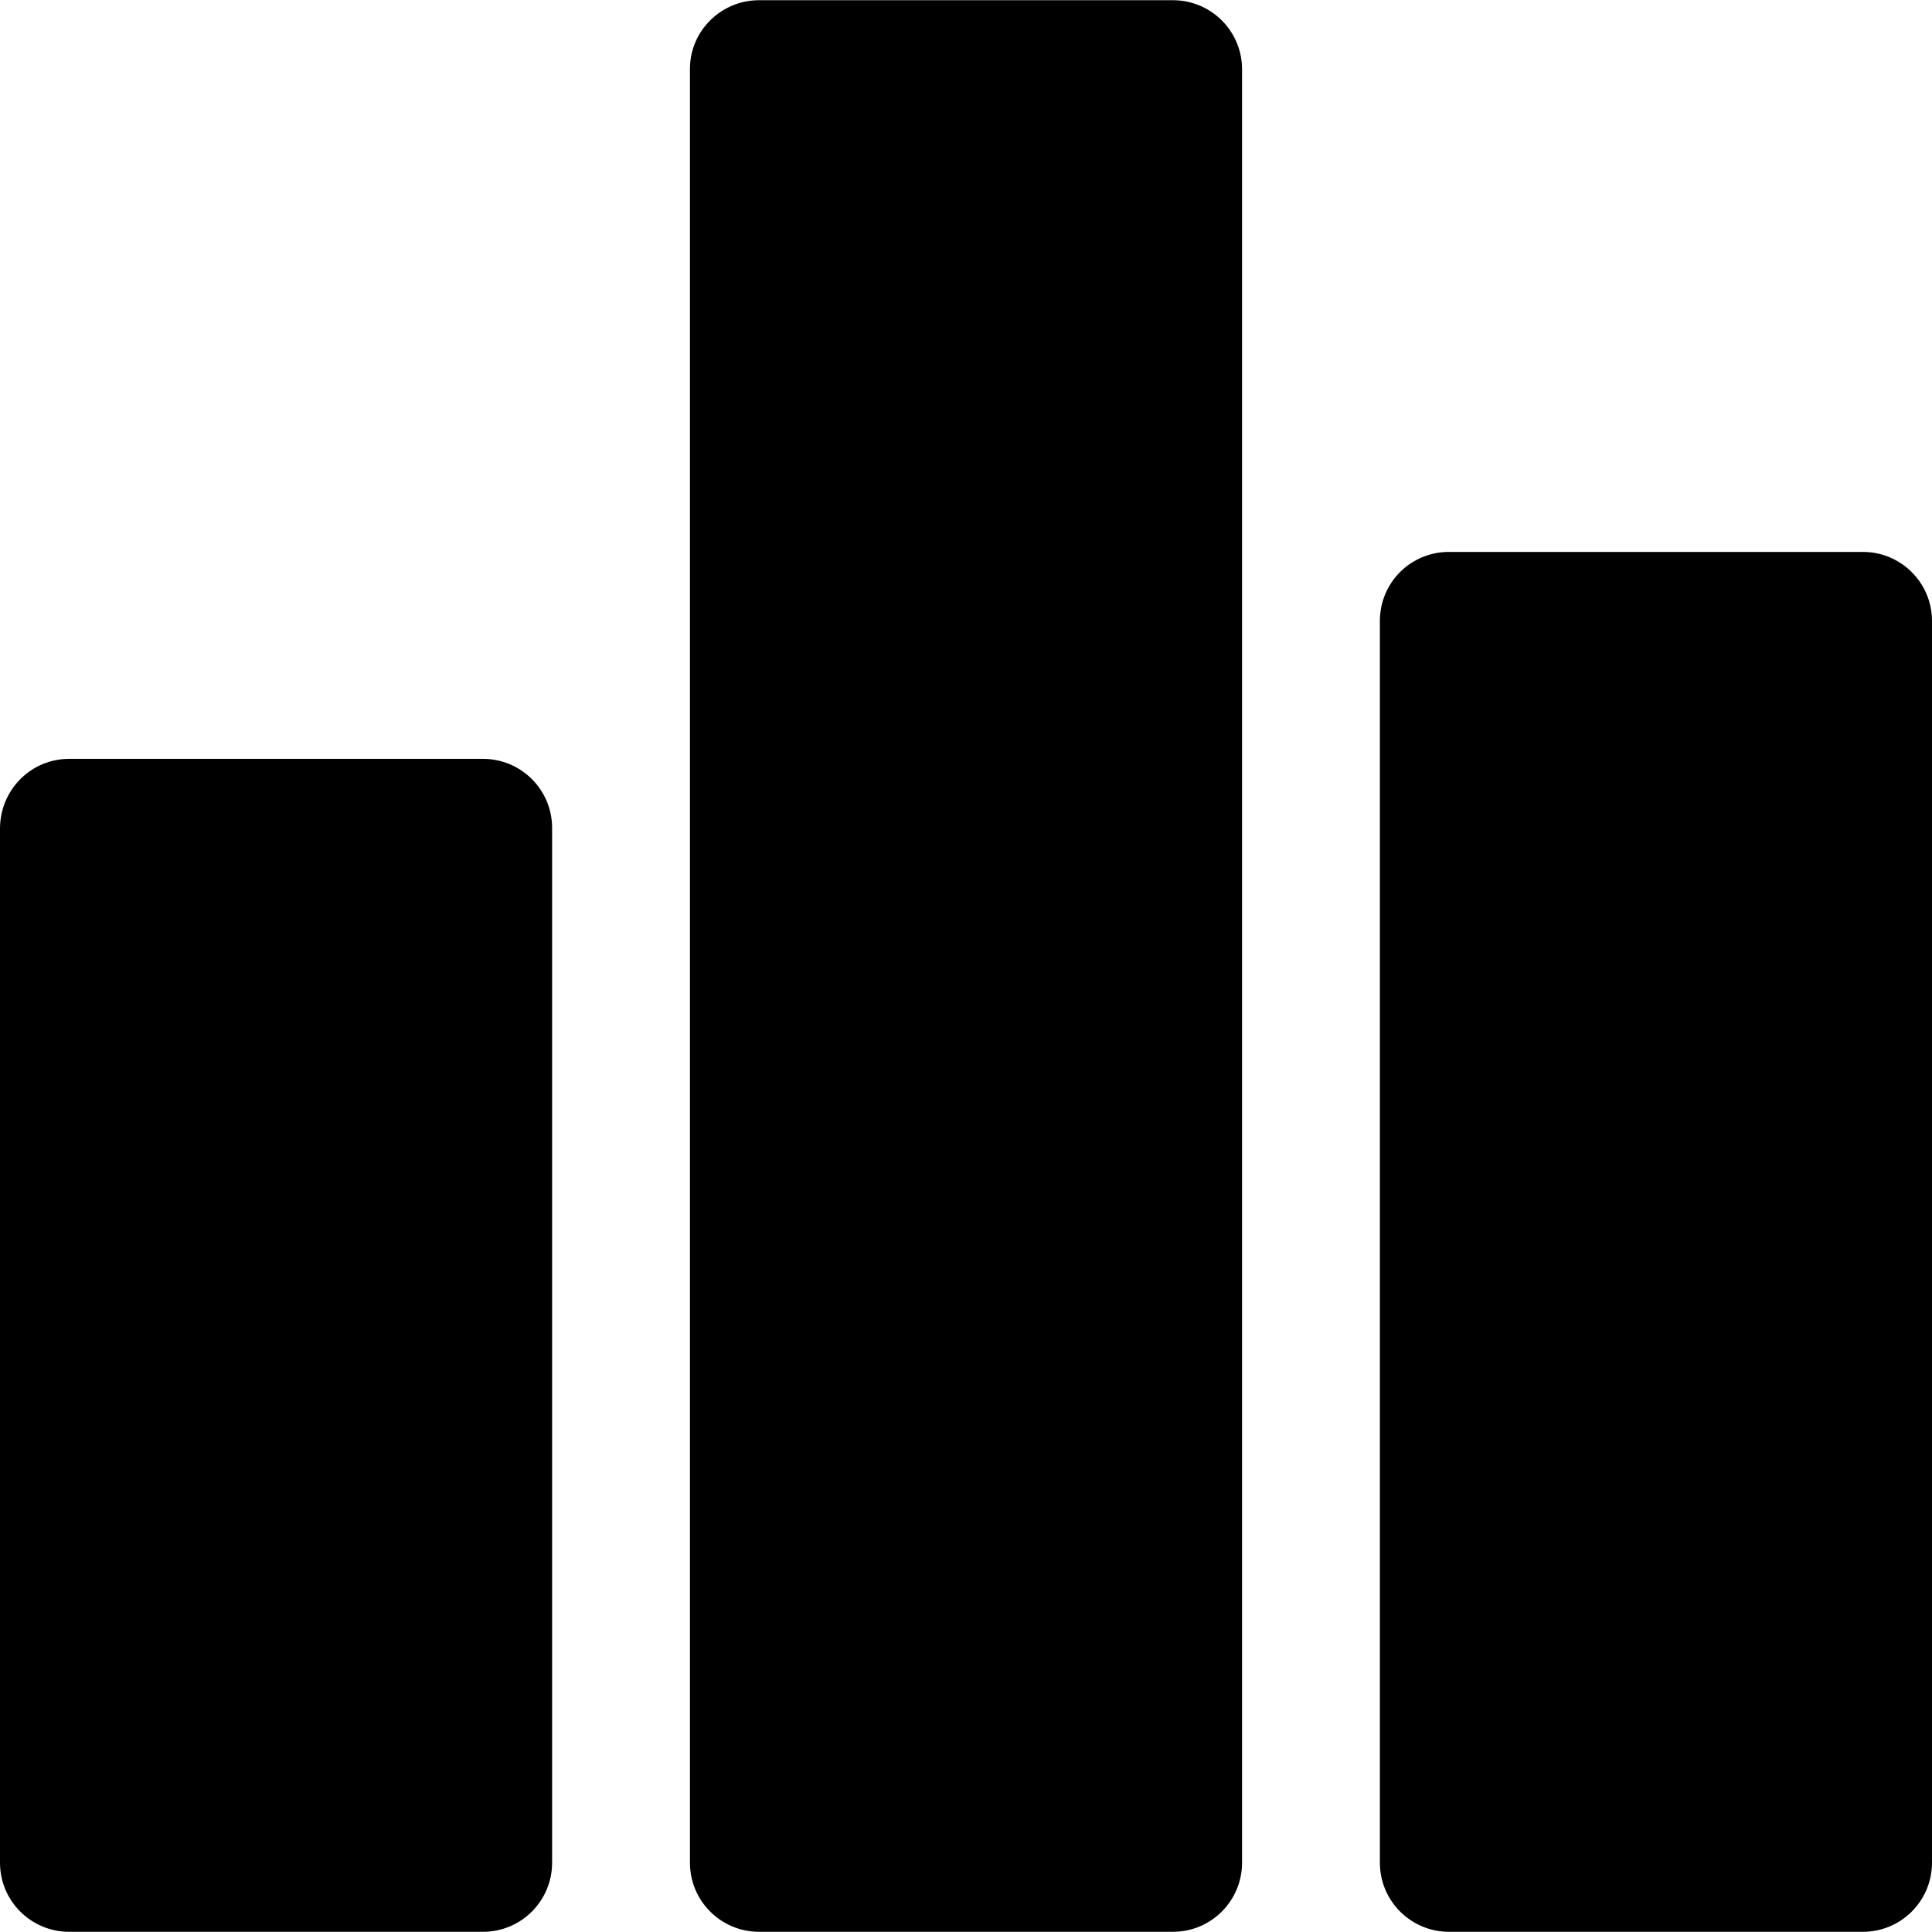
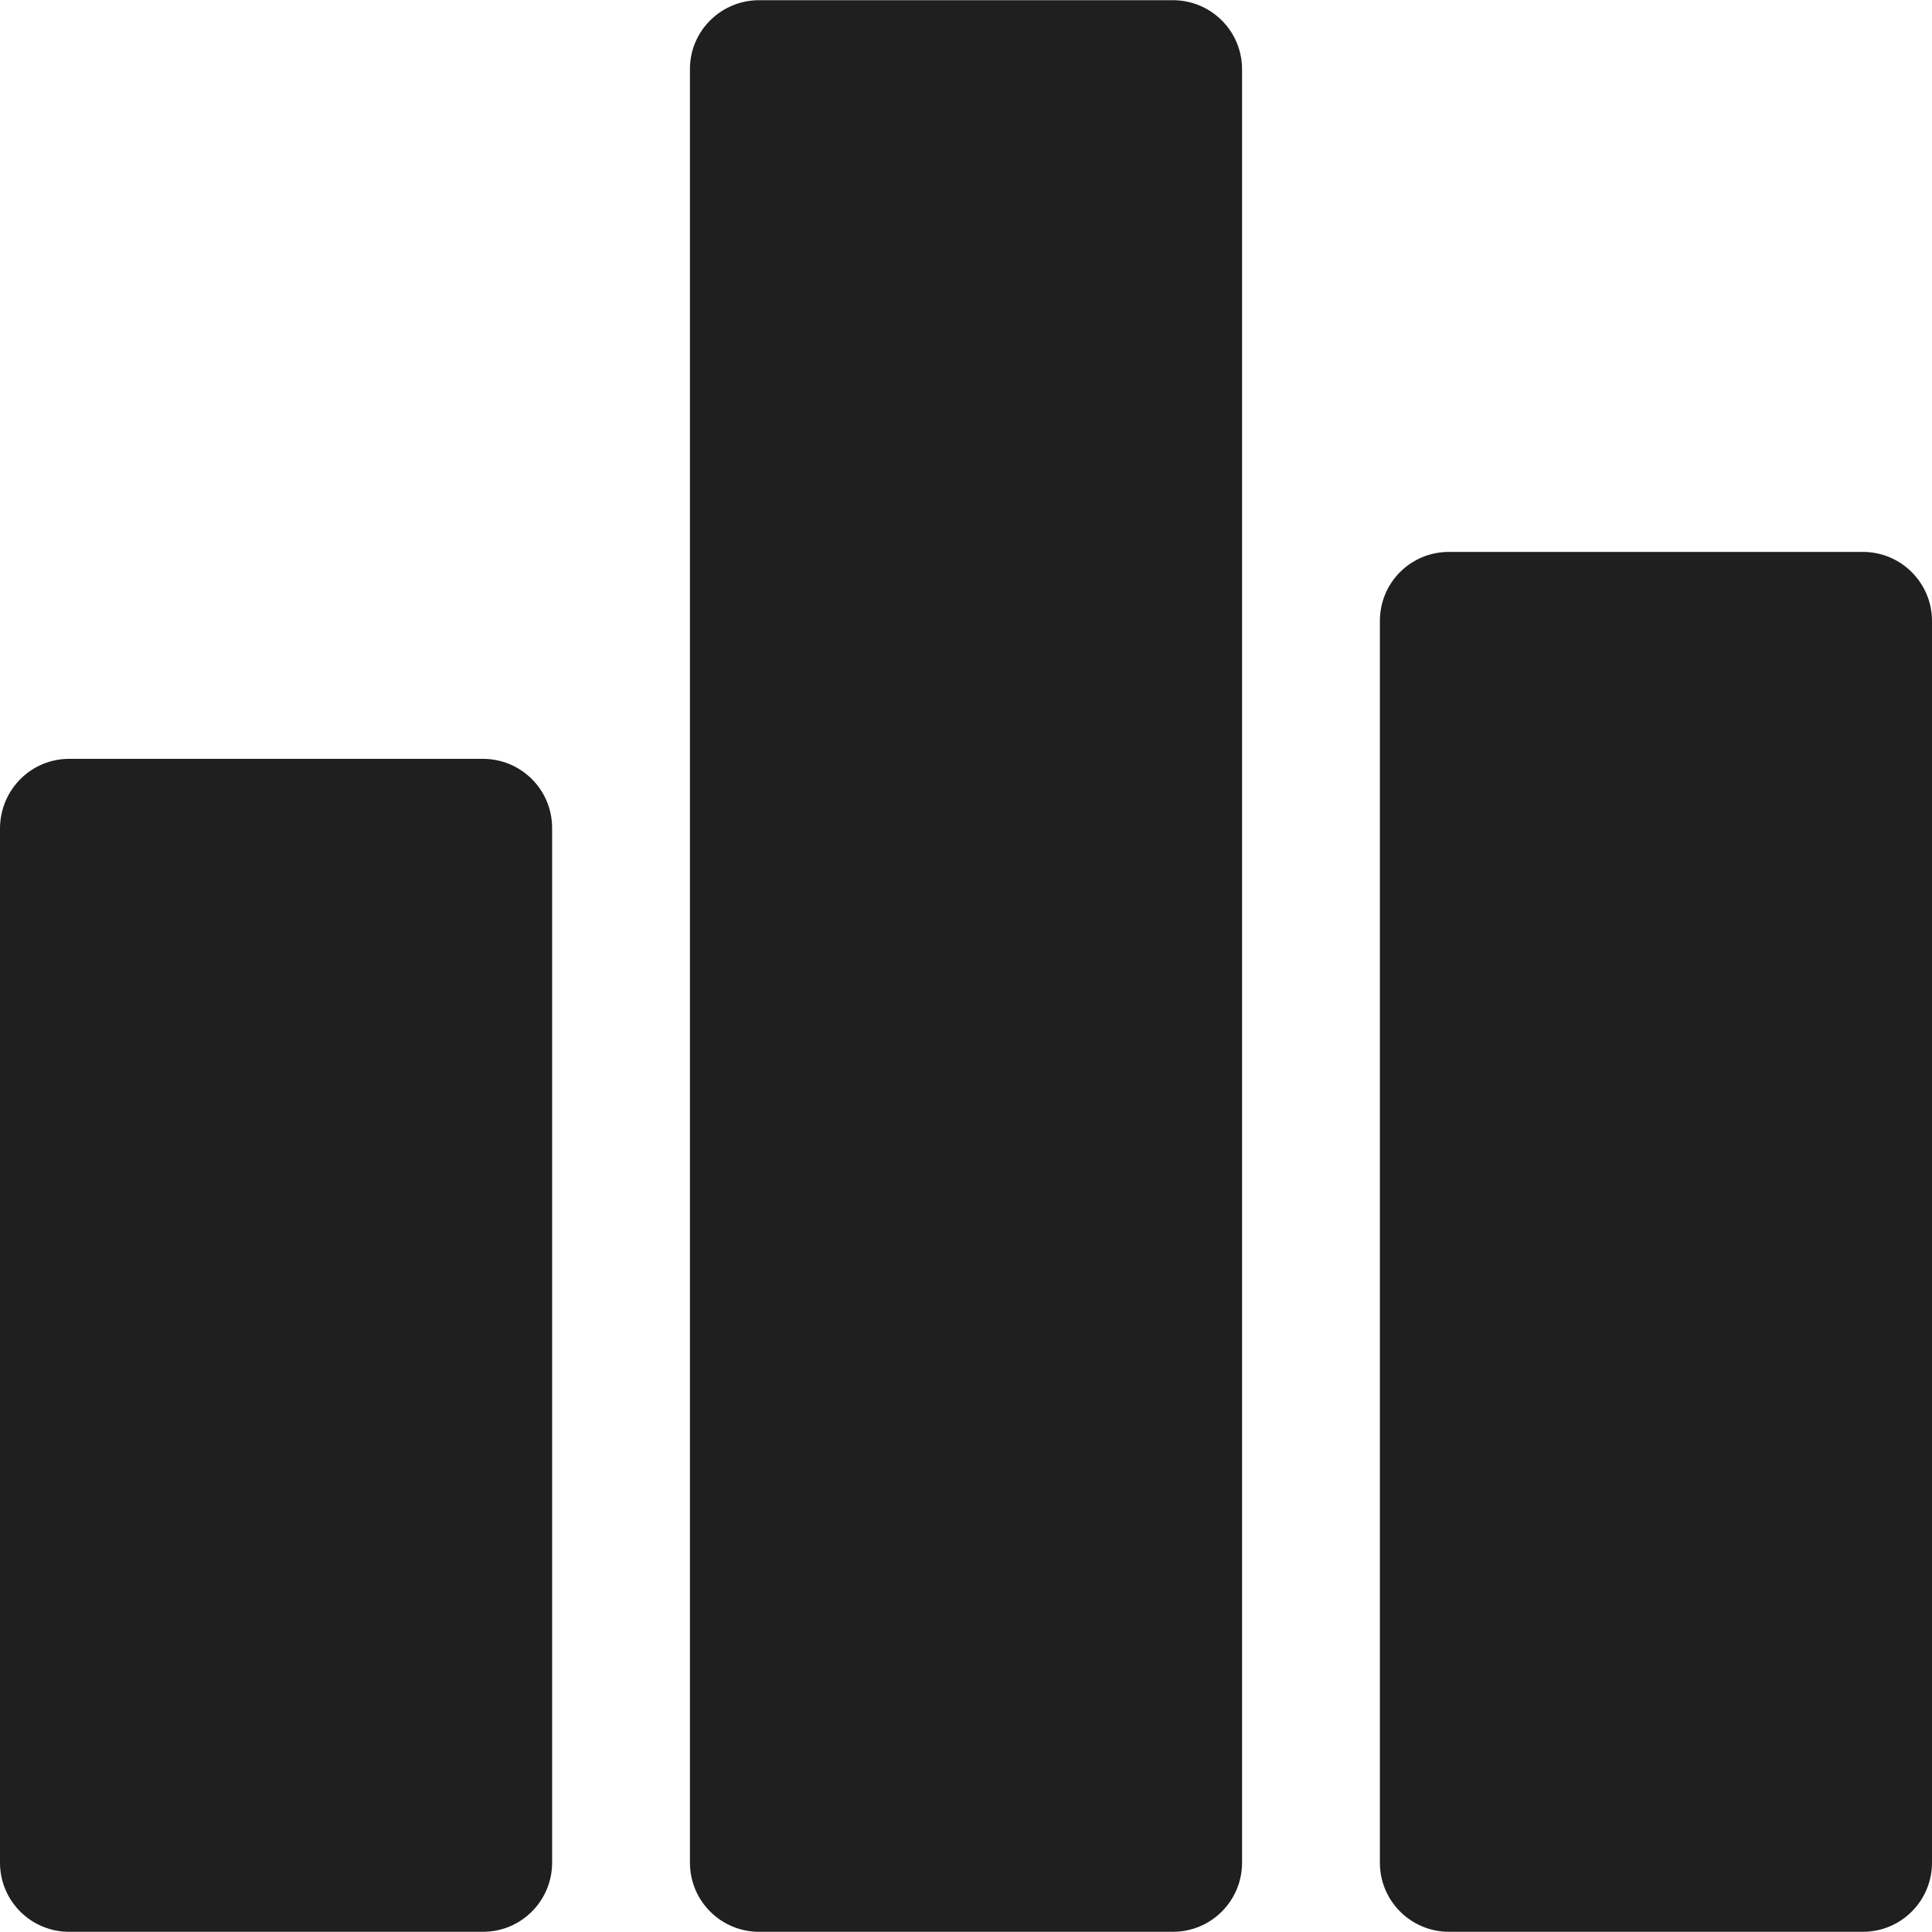
<svg xmlns="http://www.w3.org/2000/svg" version="1.1" id="Capa_1" x="0px" y="0px" viewBox="0 0 478 478" style="enable-background:new 0 0 478 478;" xml:space="preserve">
  <g>
    <g>
-       <path d="M119.5,187.75H17.1c-9.4,0-17,7.6-17.1,17.1v256c0,9.5,7.7,17.1,17.1,17.1h102.4c9.5,0,17.1-7.7,17.1-17.1v-256    C136.6,195.35,128.9,187.75,119.5,187.75z" />
+       <path style="fill:#1f1f1f;" d="M119.5,187.75H17.1c-9.4,0-17,7.6-17.1,17.1v256c0,9.5,7.7,17.1,17.1,17.1h102.4c9.5,0,17.1-7.7,17.1-17.1v-256    C136.6,195.35,128.9,187.75,119.5,187.75z" />
    </g>
  </g>
  <g>
    <g>
-       <path d="M290.2,0.05H187.8c-9.4,0-17.1,7.6-17.1,17v443.8c0,9.5,7.7,17.1,17.1,17.1h102.4c9.5,0,17.1-7.7,17.1-17.1V17.15    C307.3,7.65,299.6,0.05,290.2,0.05z" />
+       <path style="fill:#1f1f1f;" d="M290.2,0.05H187.8c-9.4,0-17.1,7.6-17.1,17v443.8c0,9.5,7.7,17.1,17.1,17.1h102.4c9.5,0,17.1-7.7,17.1-17.1V17.15    C307.3,7.65,299.6,0.05,290.2,0.05z" />
    </g>
  </g>
  <g>
    <g>
-       <path d="M460.9,136.55H358.5c-9.5,0-17.1,7.6-17.1,17.1v307.2c0,9.5,7.7,17.1,17.1,17.1h102.4c9.5,0,17.1-7.7,17.1-17.1v-307.2    C478,144.15,470.3,136.55,460.9,136.55z" />
+       <path style="fill:#1f1f1f;" d="M460.9,136.55H358.5c-9.5,0-17.1,7.6-17.1,17.1v307.2c0,9.5,7.7,17.1,17.1,17.1h102.4c9.5,0,17.1-7.7,17.1-17.1v-307.2    C478,144.15,470.3,136.55,460.9,136.55z" />
    </g>
  </g>
  <g>
</g>
  <g>
</g>
  <g>
</g>
  <g>
</g>
  <g>
</g>
  <g>
</g>
  <g>
</g>
  <g>
</g>
  <g>
</g>
  <g>
</g>
  <g>
</g>
  <g>
</g>
  <g>
</g>
  <g>
</g>
  <g>
</g>
</svg>
